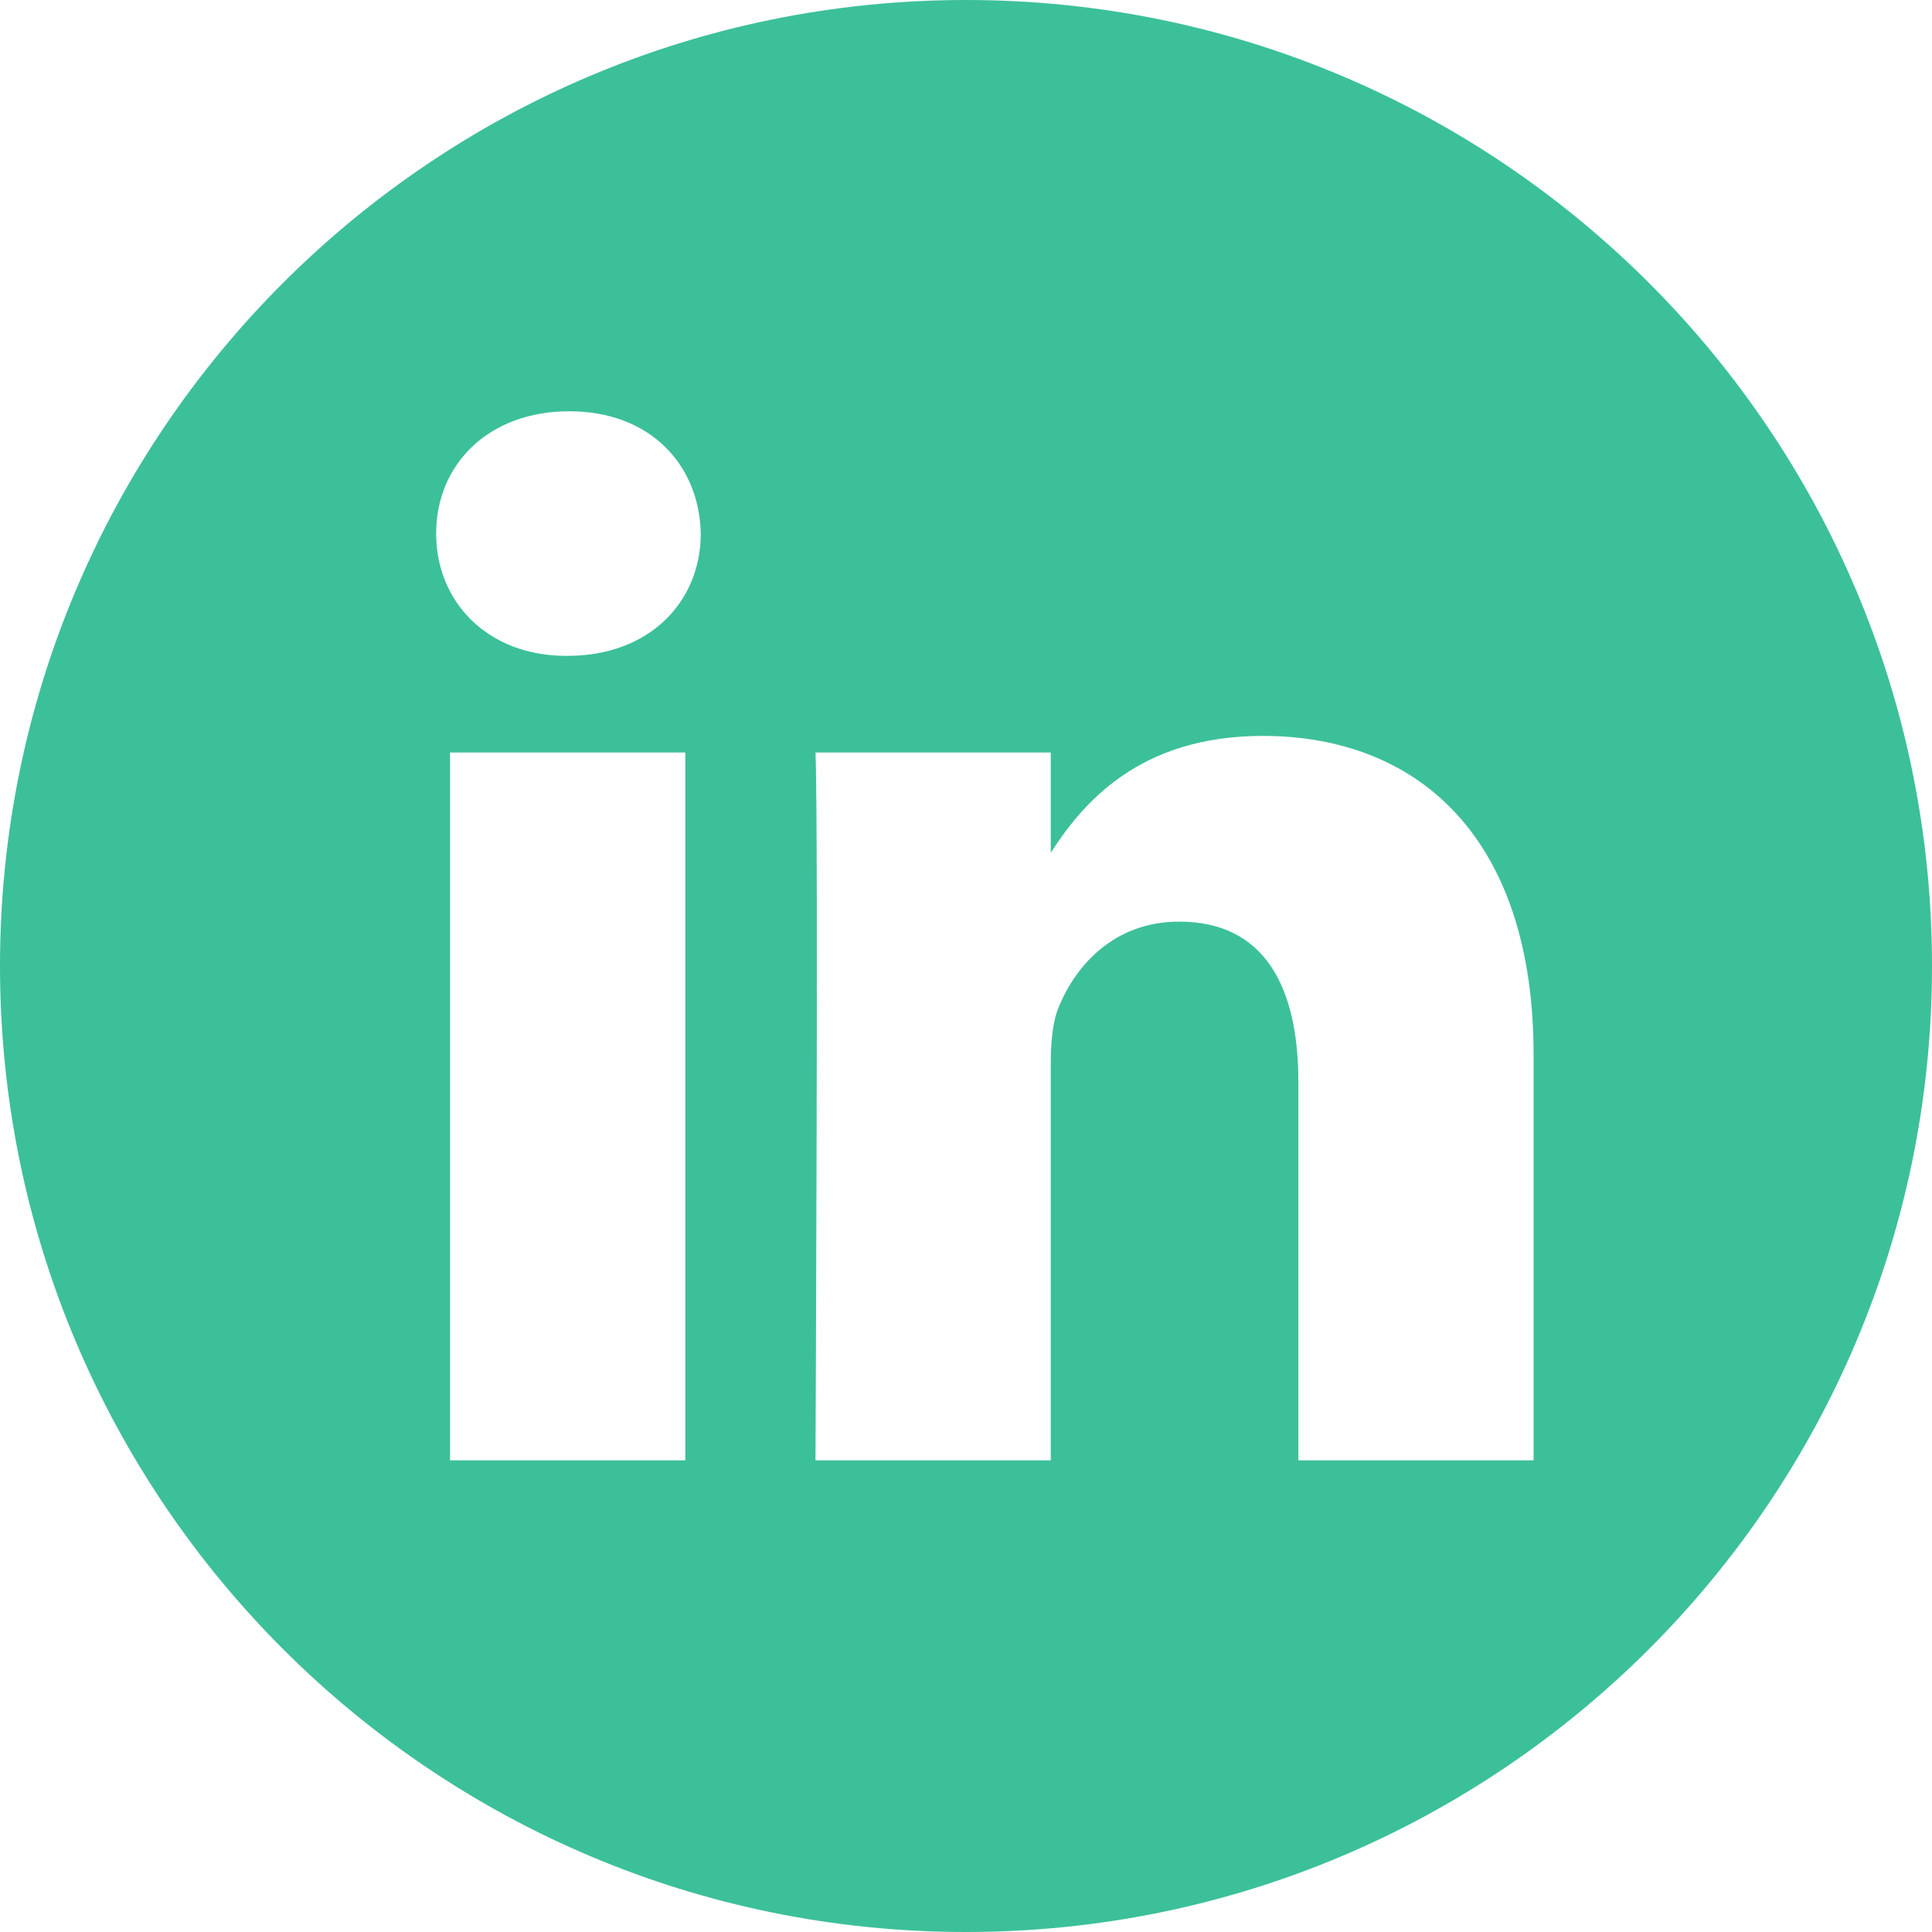
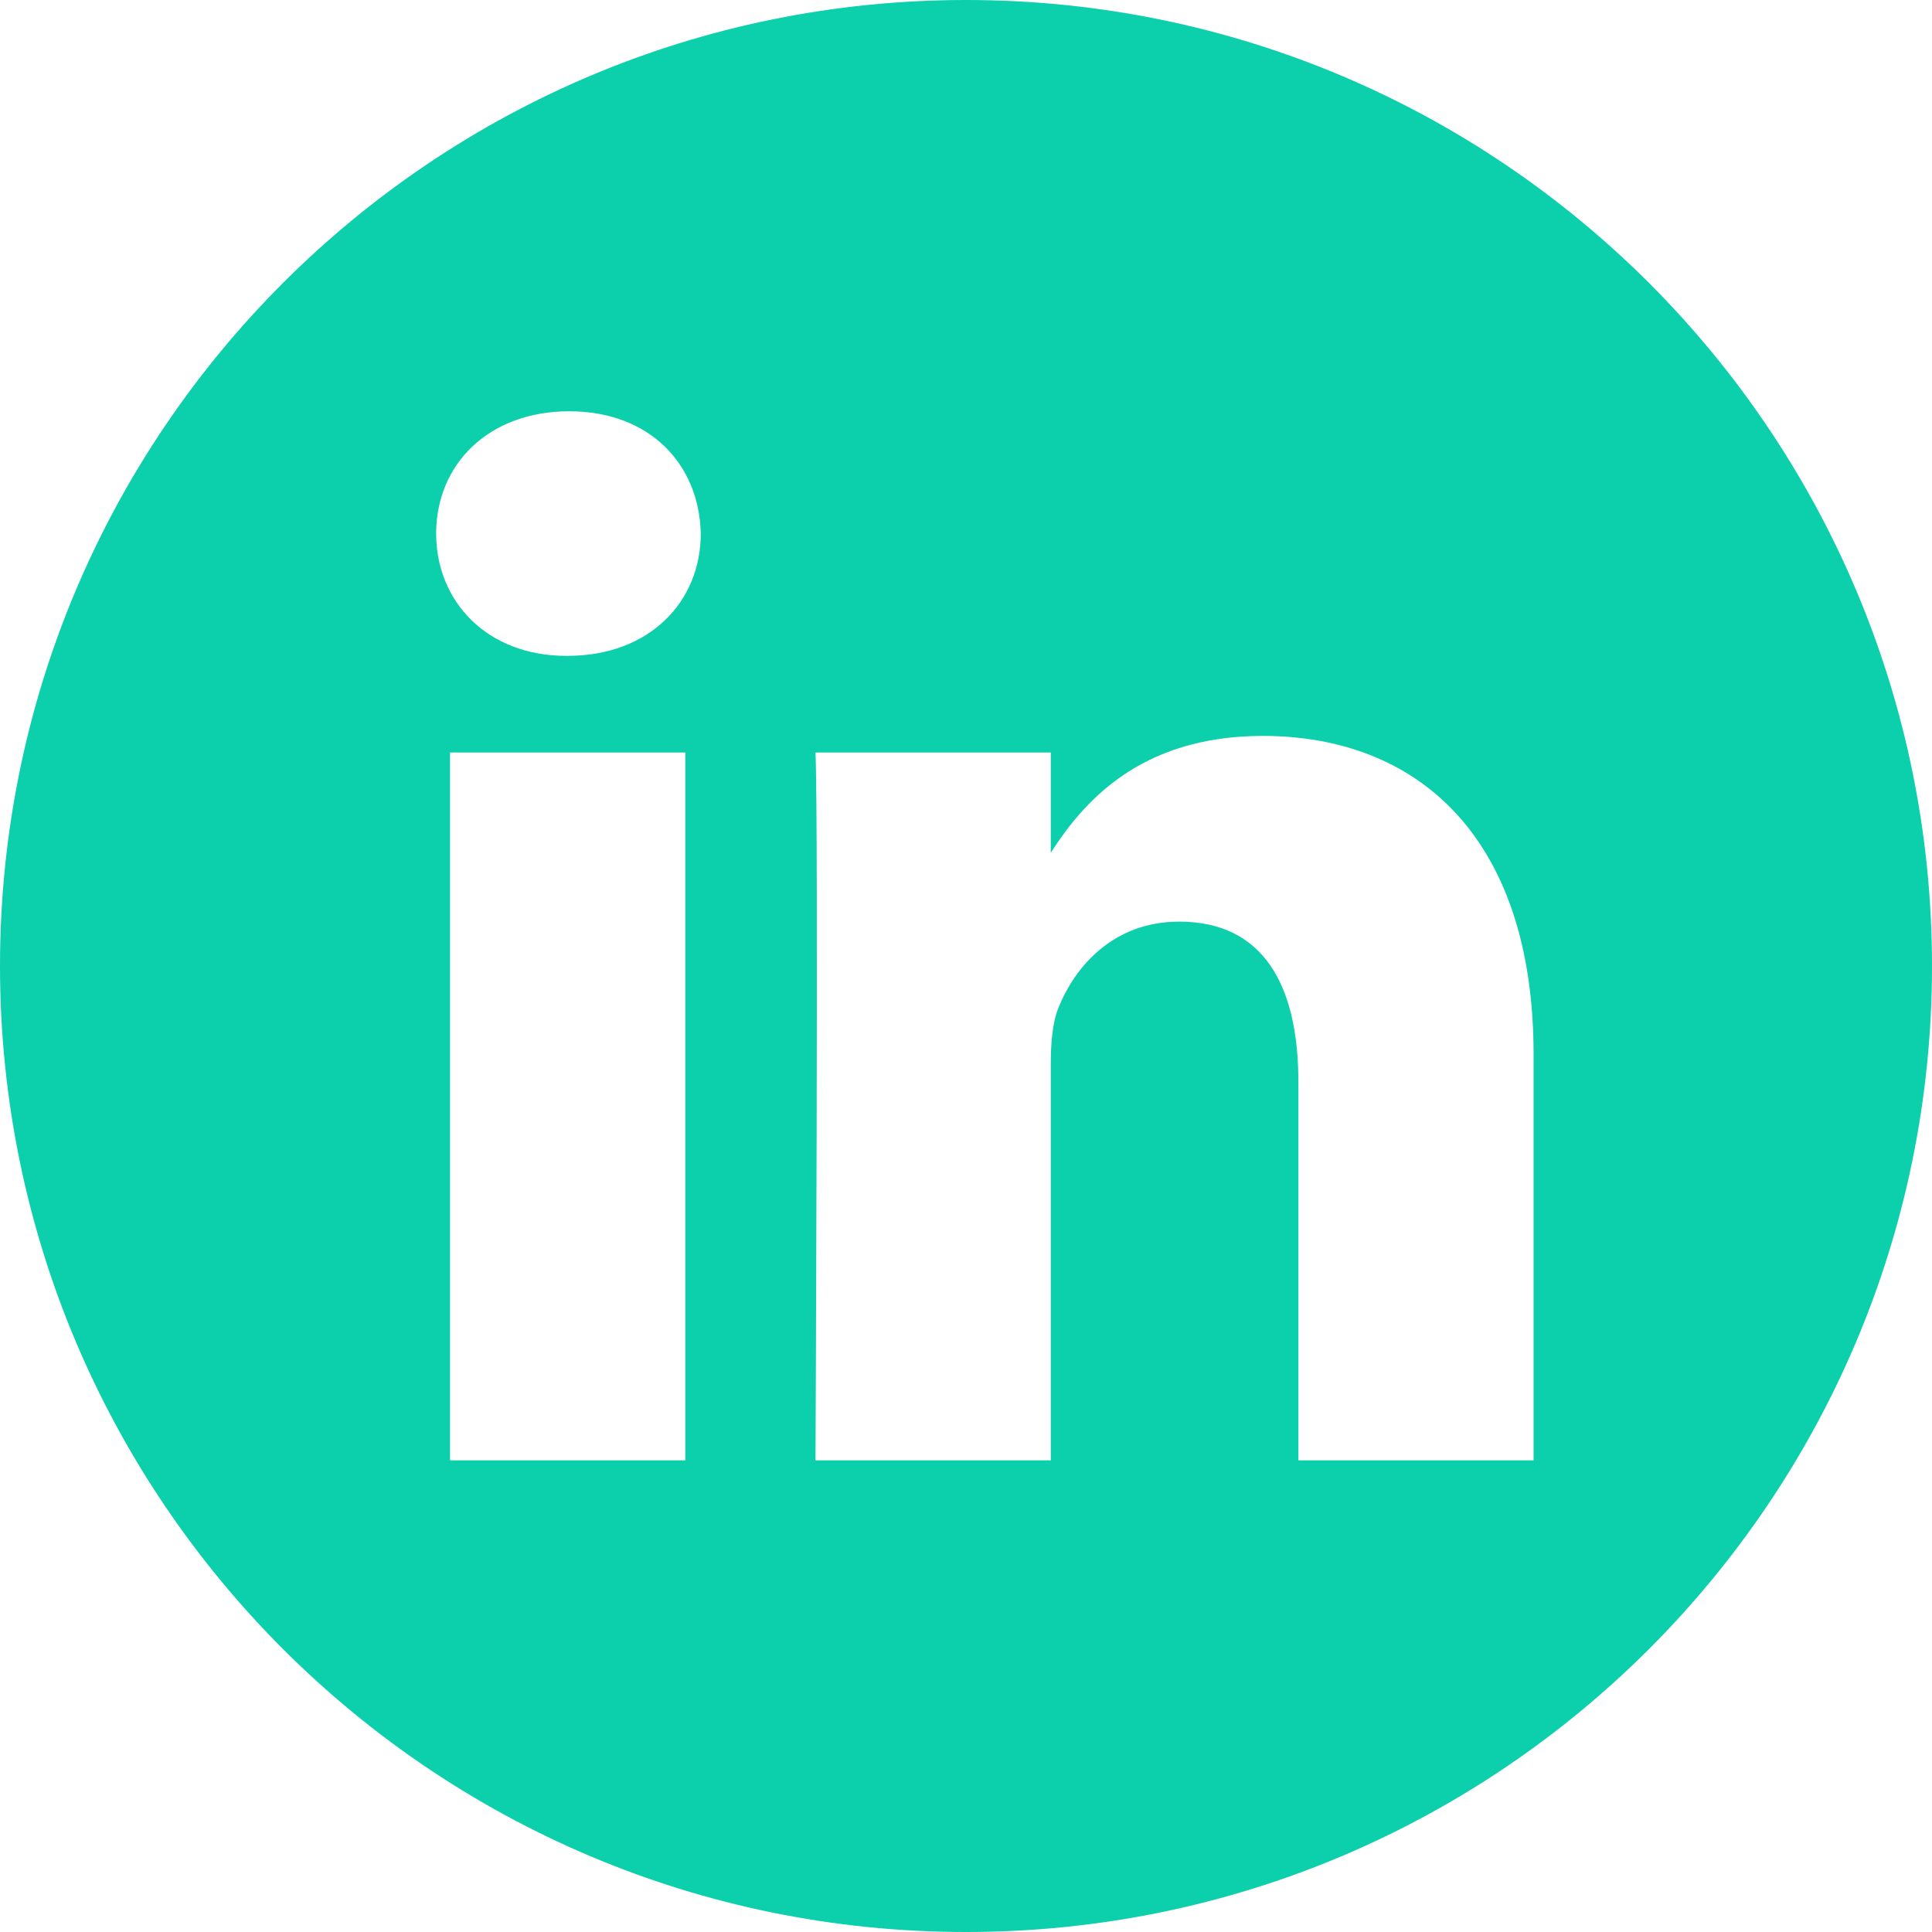
<svg xmlns="http://www.w3.org/2000/svg" width="32" height="32" viewBox="0 0 32 32" fill="none">
-   <path d="M16 0C7.165 0 0 7.165 0 16C0 24.835 7.165 32 16 32C24.835 32 32 24.835 32 16C32 7.165 24.835 0 16 0ZM11.351 24.188H7.454V12.464H11.351V24.188ZM9.402 10.863H9.377C8.069 10.863 7.224 9.963 7.224 8.838C7.224 7.688 8.095 6.812 9.428 6.812C10.761 6.812 11.582 7.688 11.607 8.838C11.607 9.963 10.761 10.863 9.402 10.863ZM25.401 24.188H21.505V17.916C21.505 16.34 20.941 15.265 19.531 15.265C18.455 15.265 17.814 15.99 17.532 16.69C17.429 16.94 17.404 17.29 17.404 17.641V24.188H13.507C13.507 24.188 13.558 13.564 13.507 12.464H17.404V14.124C17.921 13.325 18.848 12.189 20.915 12.189C23.479 12.189 25.401 13.864 25.401 17.465V24.188Z" fill="#3CC09A" />
+   <path d="M16 0C7.165 0 0 7.165 0 16C0 24.835 7.165 32 16 32C24.835 32 32 24.835 32 16C32 7.165 24.835 0 16 0ZM11.351 24.188H7.454V12.464H11.351V24.188ZM9.402 10.863H9.377C8.069 10.863 7.224 9.963 7.224 8.838C7.224 7.688 8.095 6.812 9.428 6.812C10.761 6.812 11.582 7.688 11.607 8.838C11.607 9.963 10.761 10.863 9.402 10.863ZM25.401 24.188H21.505V17.916C21.505 16.34 20.941 15.265 19.531 15.265C18.455 15.265 17.814 15.99 17.532 16.69C17.429 16.94 17.404 17.29 17.404 17.641V24.188H13.507C13.507 24.188 13.558 13.564 13.507 12.464H17.404V14.124C17.921 13.325 18.848 12.189 20.915 12.189C23.479 12.189 25.401 13.864 25.401 17.465V24.188Z" fill="#0CCFAC" />
</svg>
